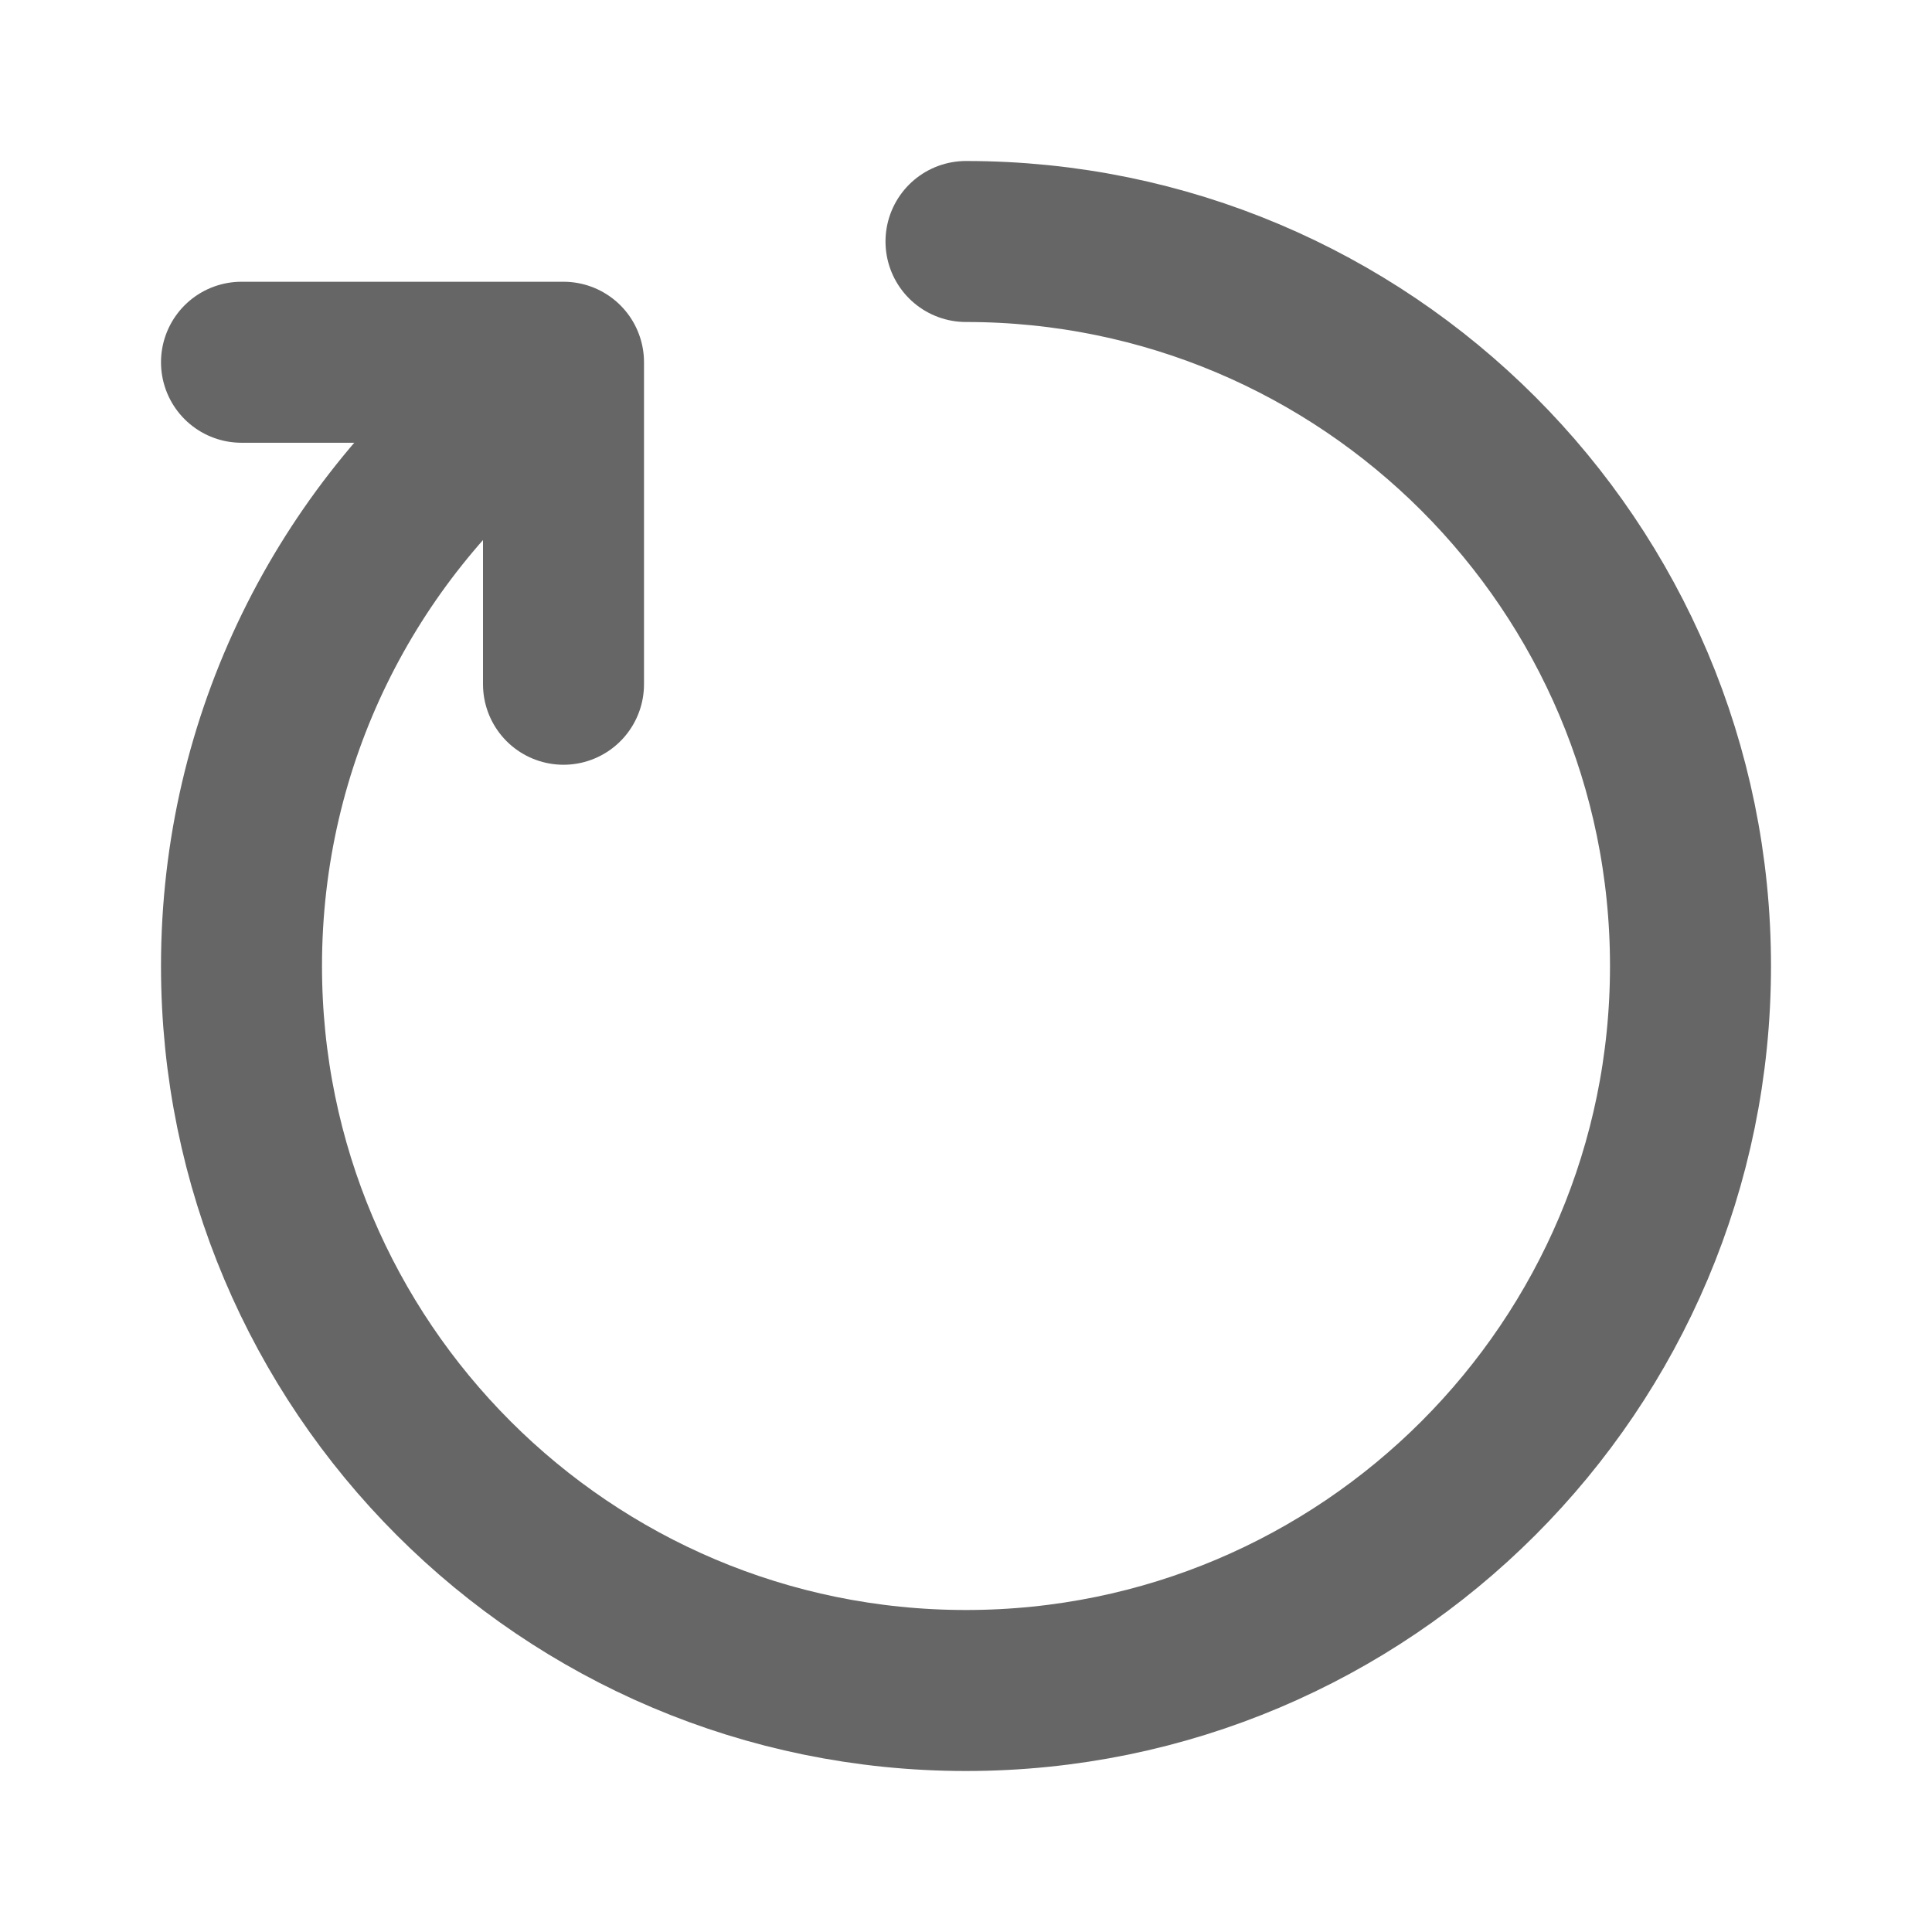
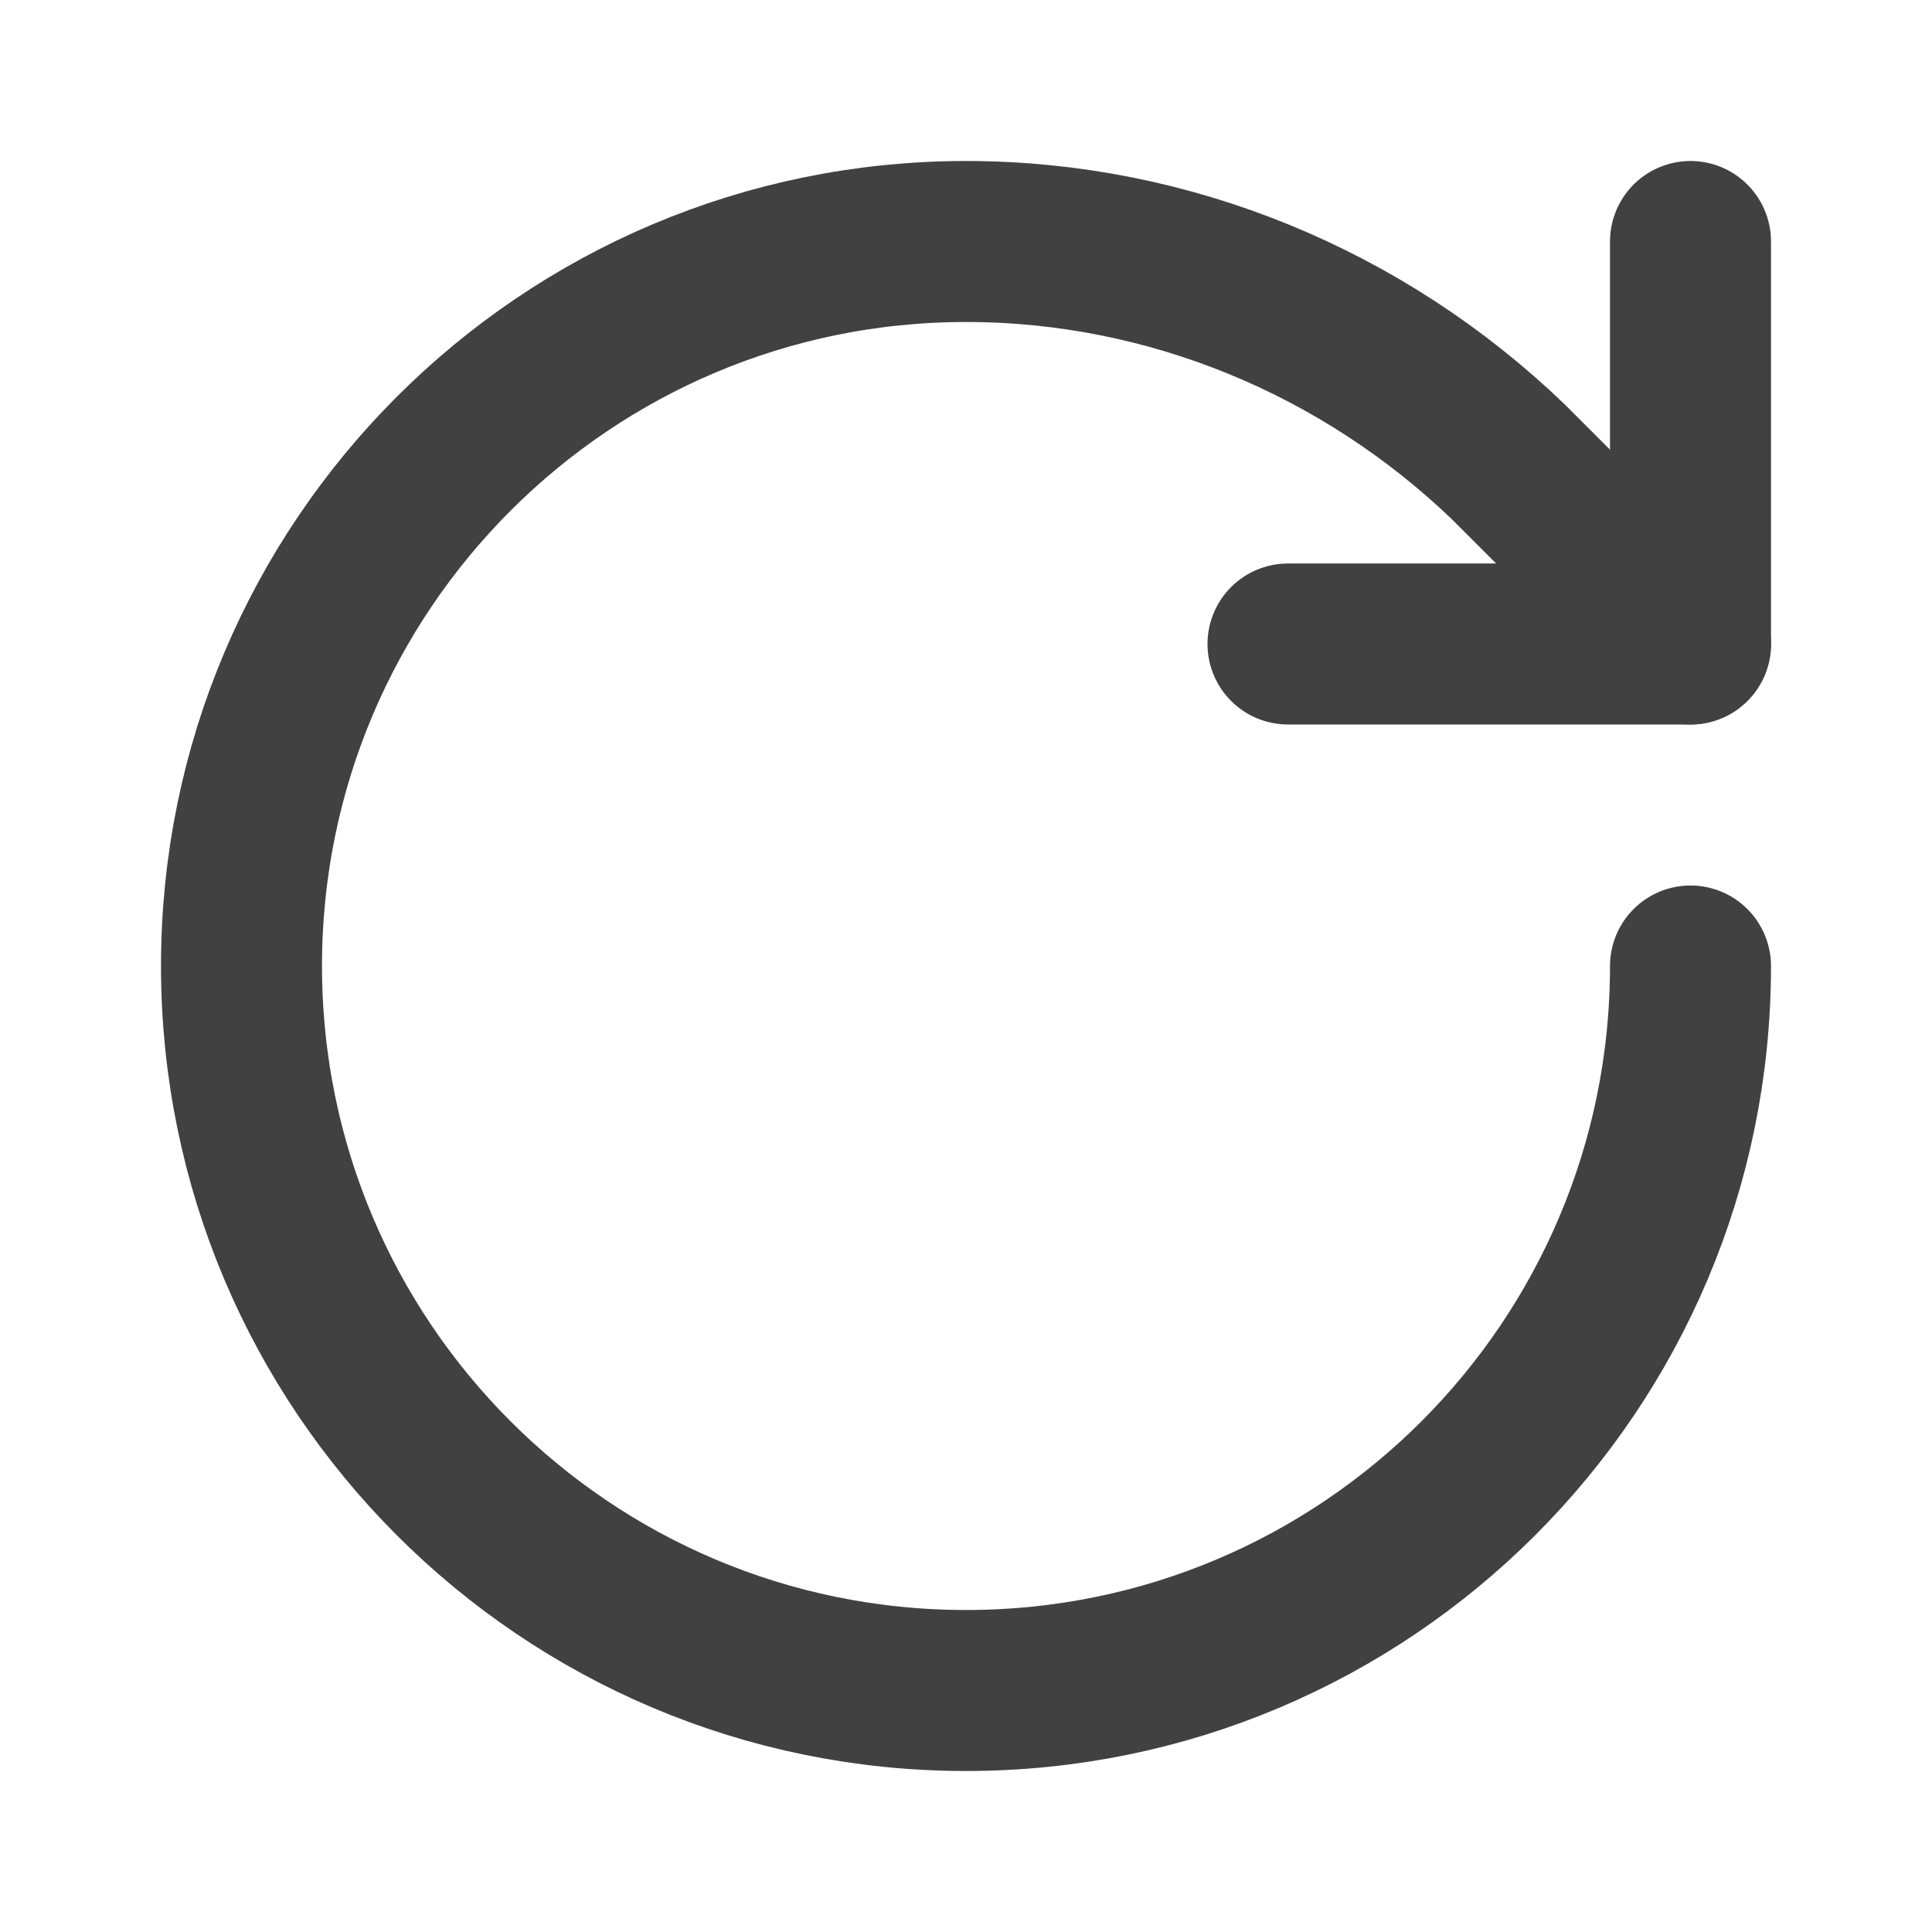
- <svg xmlns="http://www.w3.org/2000/svg" width="800px" height="800px" viewBox="0 0 24 24" fill="none">
-   <path d="M12 3C16.971 3 21 7.029 21 12C21 16.97 16.971 21 12 21C7.029 21 3 16.97 3 12C3 9.173 4.304 6.65 6.343 5" stroke="#666" stroke-linecap="round" stroke-linejoin="round" stroke-width="2" />
-   <path d="M3 4.5H7V8.5" stroke="#666" stroke-linecap="round" stroke-linejoin="round" stroke-width="2" />
+ <svg xmlns="http://www.w3.org/2000/svg" width="24" height="24" viewBox="0 0 24 24" fill="none" stroke="#414141" stroke-width="2" stroke-linecap="round" stroke-linejoin="round" class="lucide lucide-rotate-cw">
+   <path d="M21 12a9 9 0 1 1-9-9c2.52 0 4.93 1 6.74 2.74L21 8" />
+   <path d="M21 3v5h-5" />
</svg>
